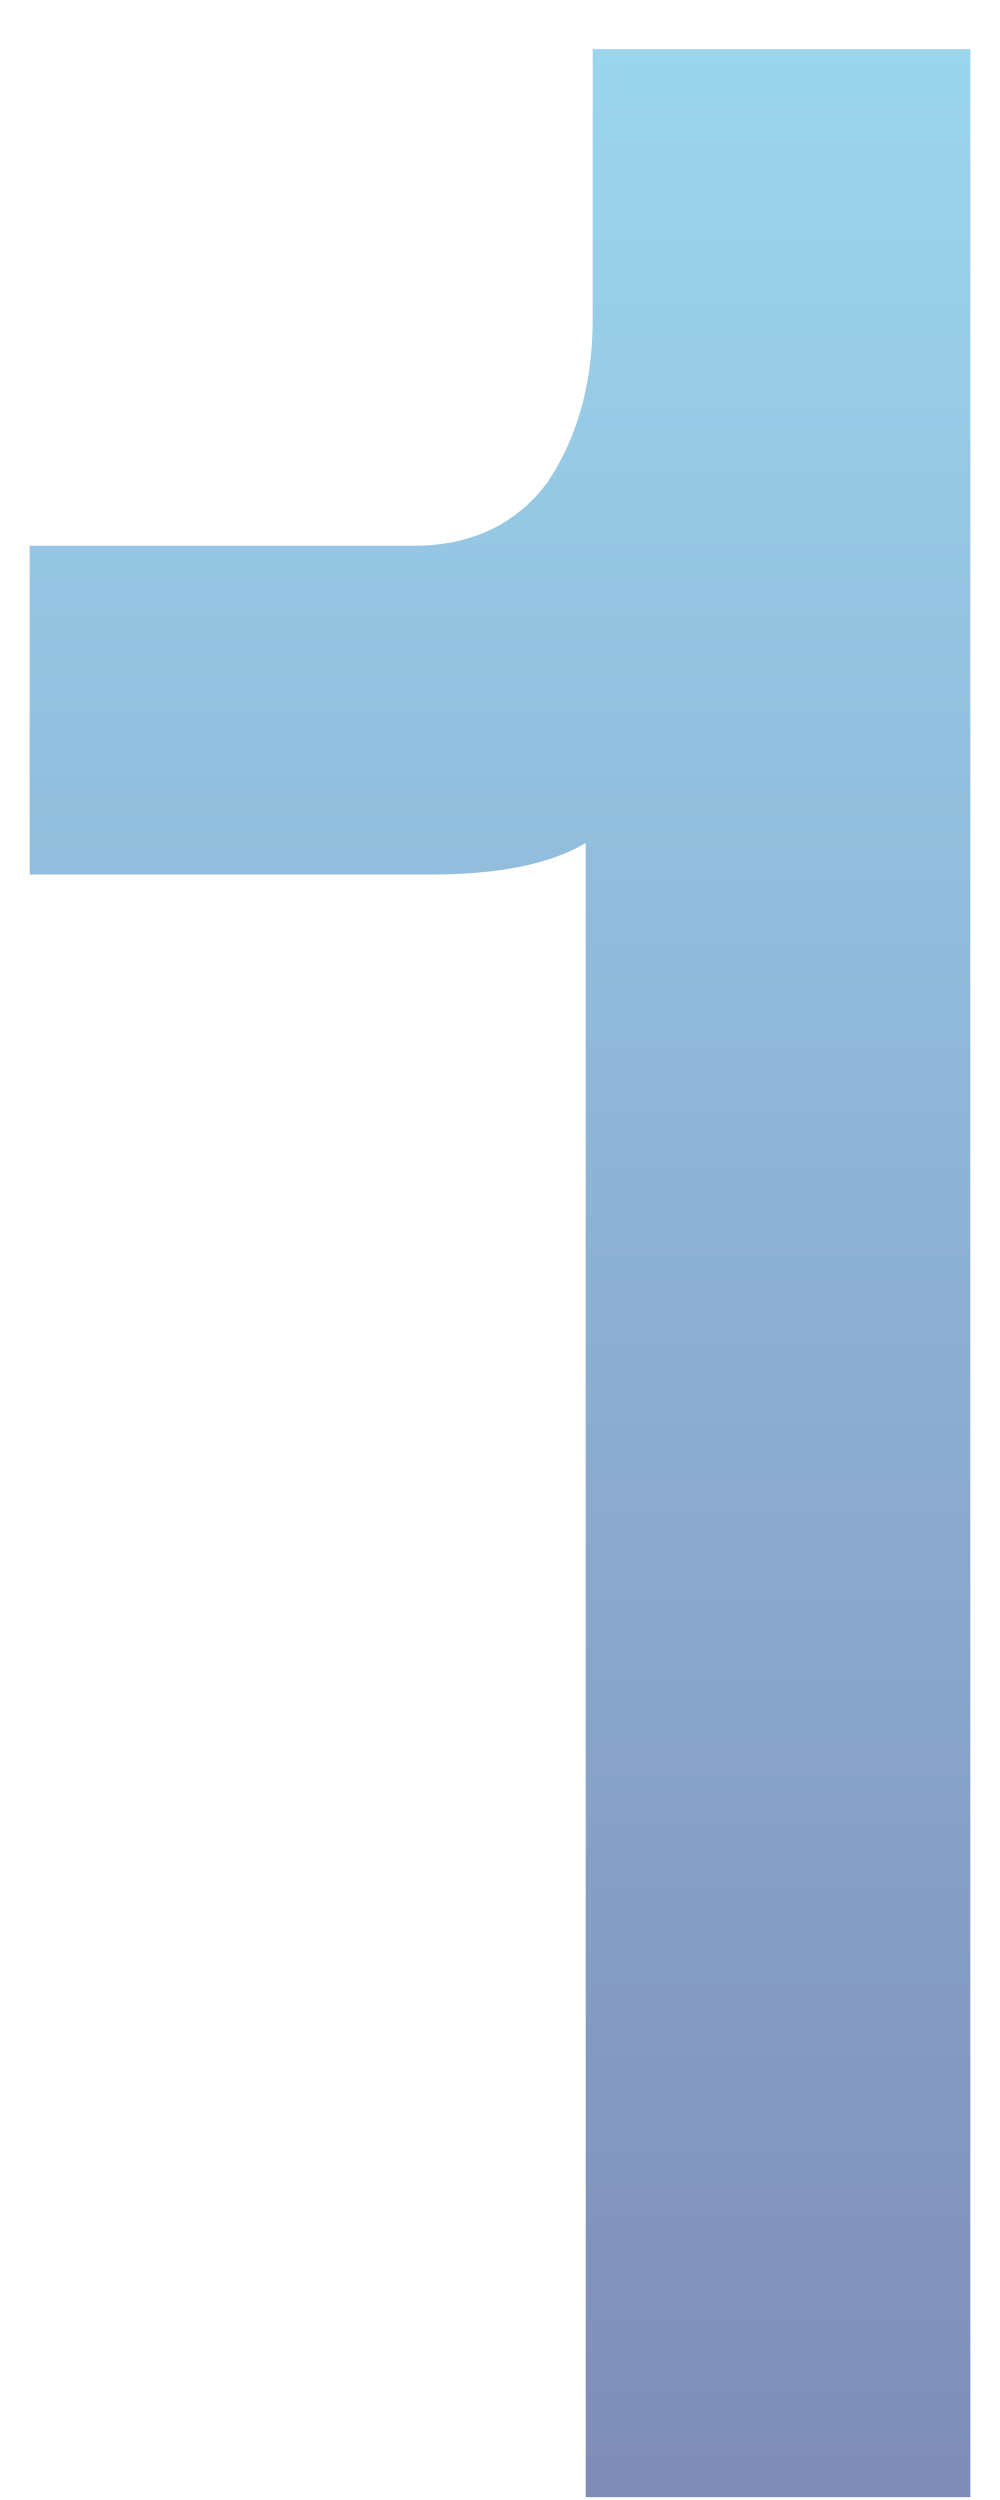
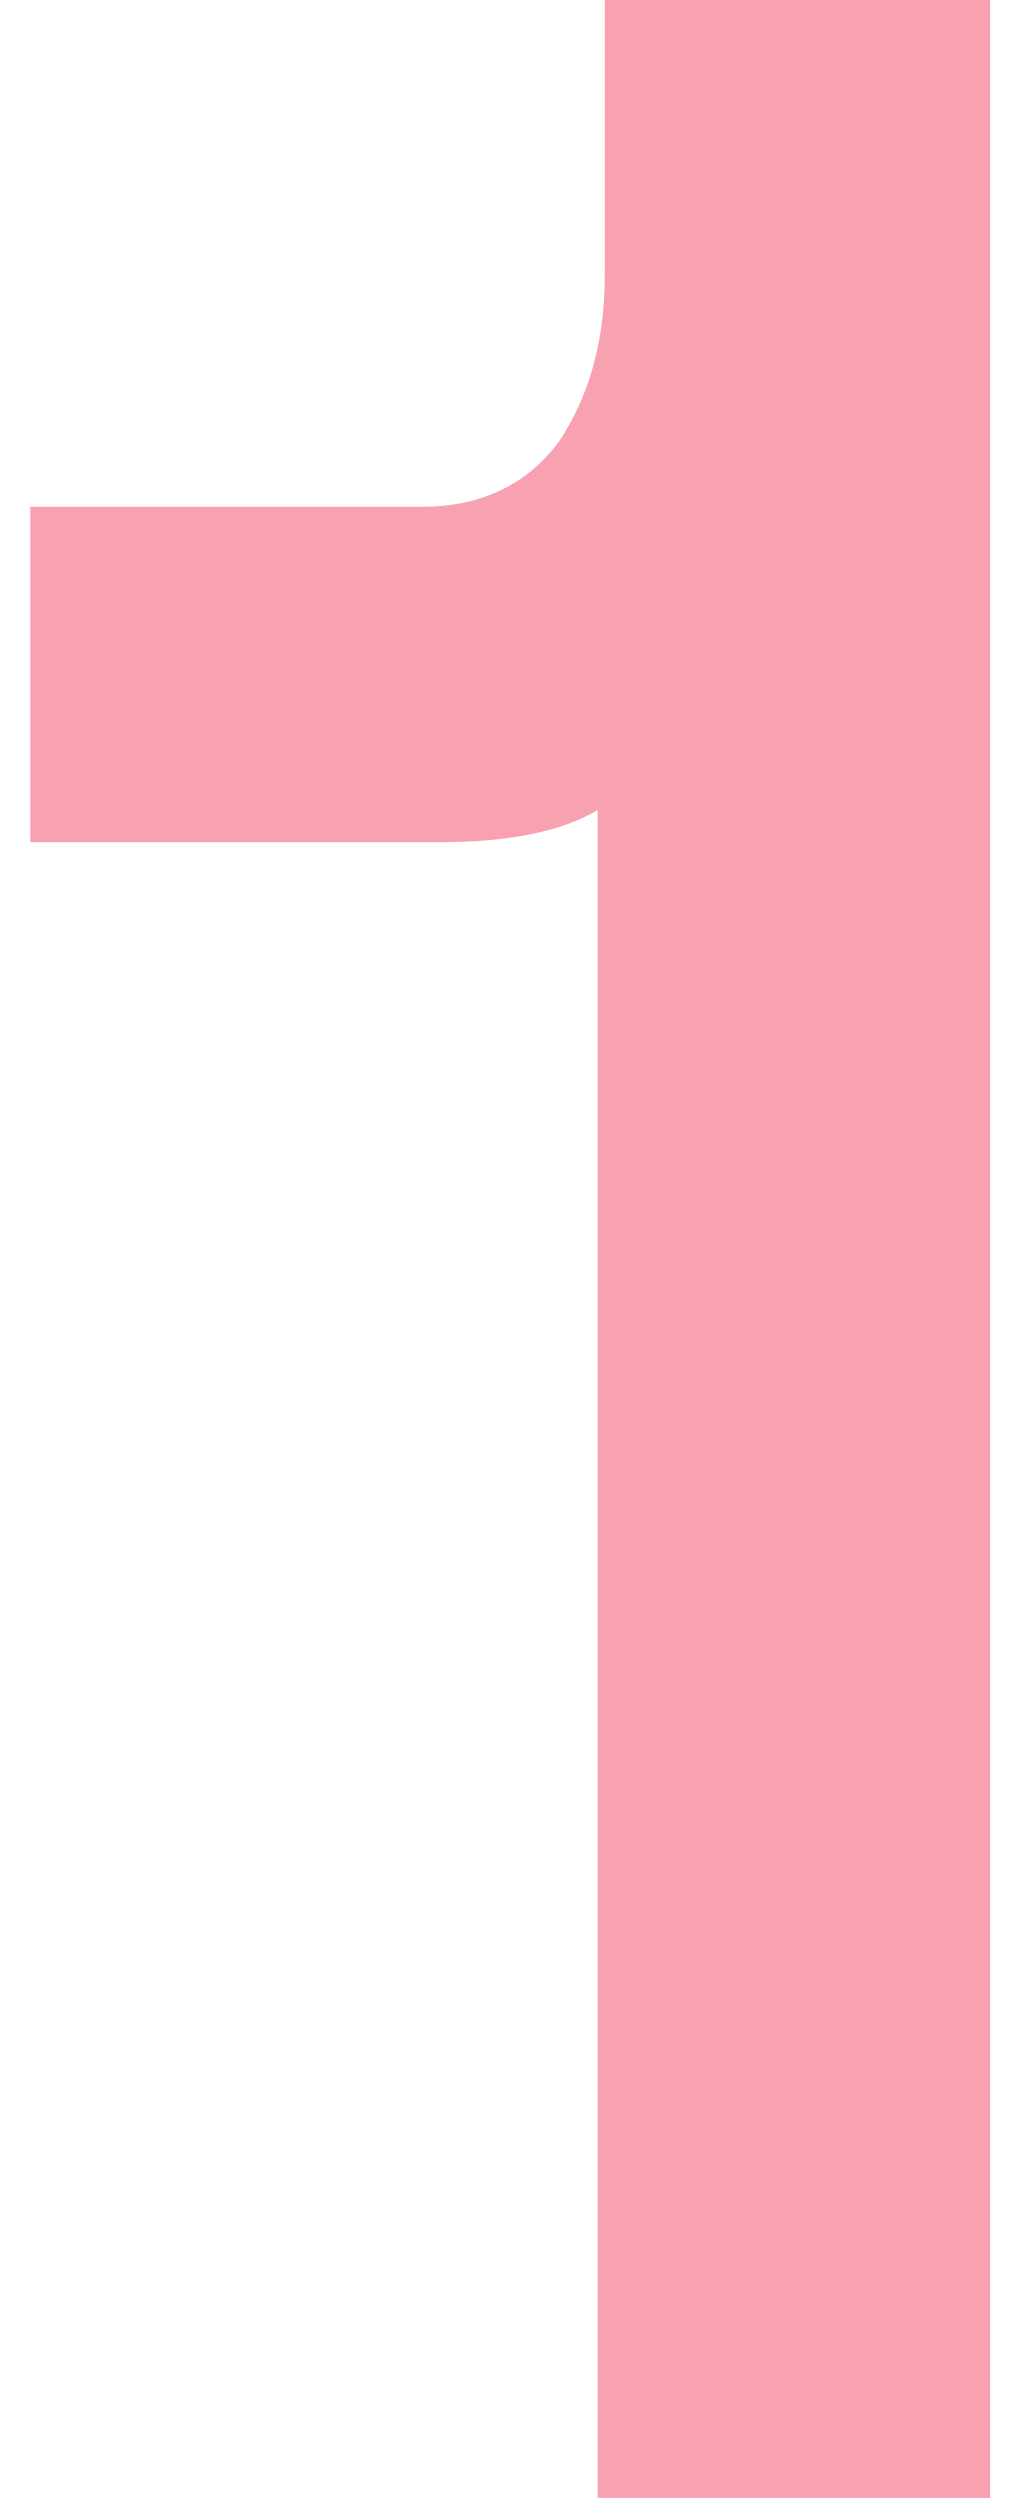
- <svg xmlns="http://www.w3.org/2000/svg" width="20" height="50" viewBox="0 0 20 50" fill="none">
-   <path opacity="0.5" d="M19.407 0.983V49.944H11.714V16.86C11.014 17.28 9.965 17.49 8.636 17.49H0.593V10.915H8.287C9.406 10.915 10.315 10.496 10.944 9.656C11.504 8.817 11.854 7.768 11.854 6.369V0.983H19.407Z" fill="url(#paint0_linear_169_1899)" />
-   <defs>
-     <linearGradient id="paint0_linear_169_1899" x1="10" y1="0.983" x2="10" y2="49.944" gradientUnits="userSpaceOnUse">
-       <stop stop-color="#38ACDD" />
-       <stop offset="1" stop-color="#001A72" />
-     </linearGradient>
-   </defs>
+ <svg xmlns="http://www.w3.org/2000/svg" width="20" height="49" viewBox="0 0 20 49" fill="none">
+   <path opacity="0.5" d="M19.407 0V48.96H11.714V15.877C11.014 16.297 9.965 16.507 8.636 16.507H0.593V9.932H8.286C9.405 9.932 10.315 9.512 10.944 8.673C11.504 7.834 11.854 6.784 11.854 5.386V0H19.407Z" fill="#F24664" />
</svg>
